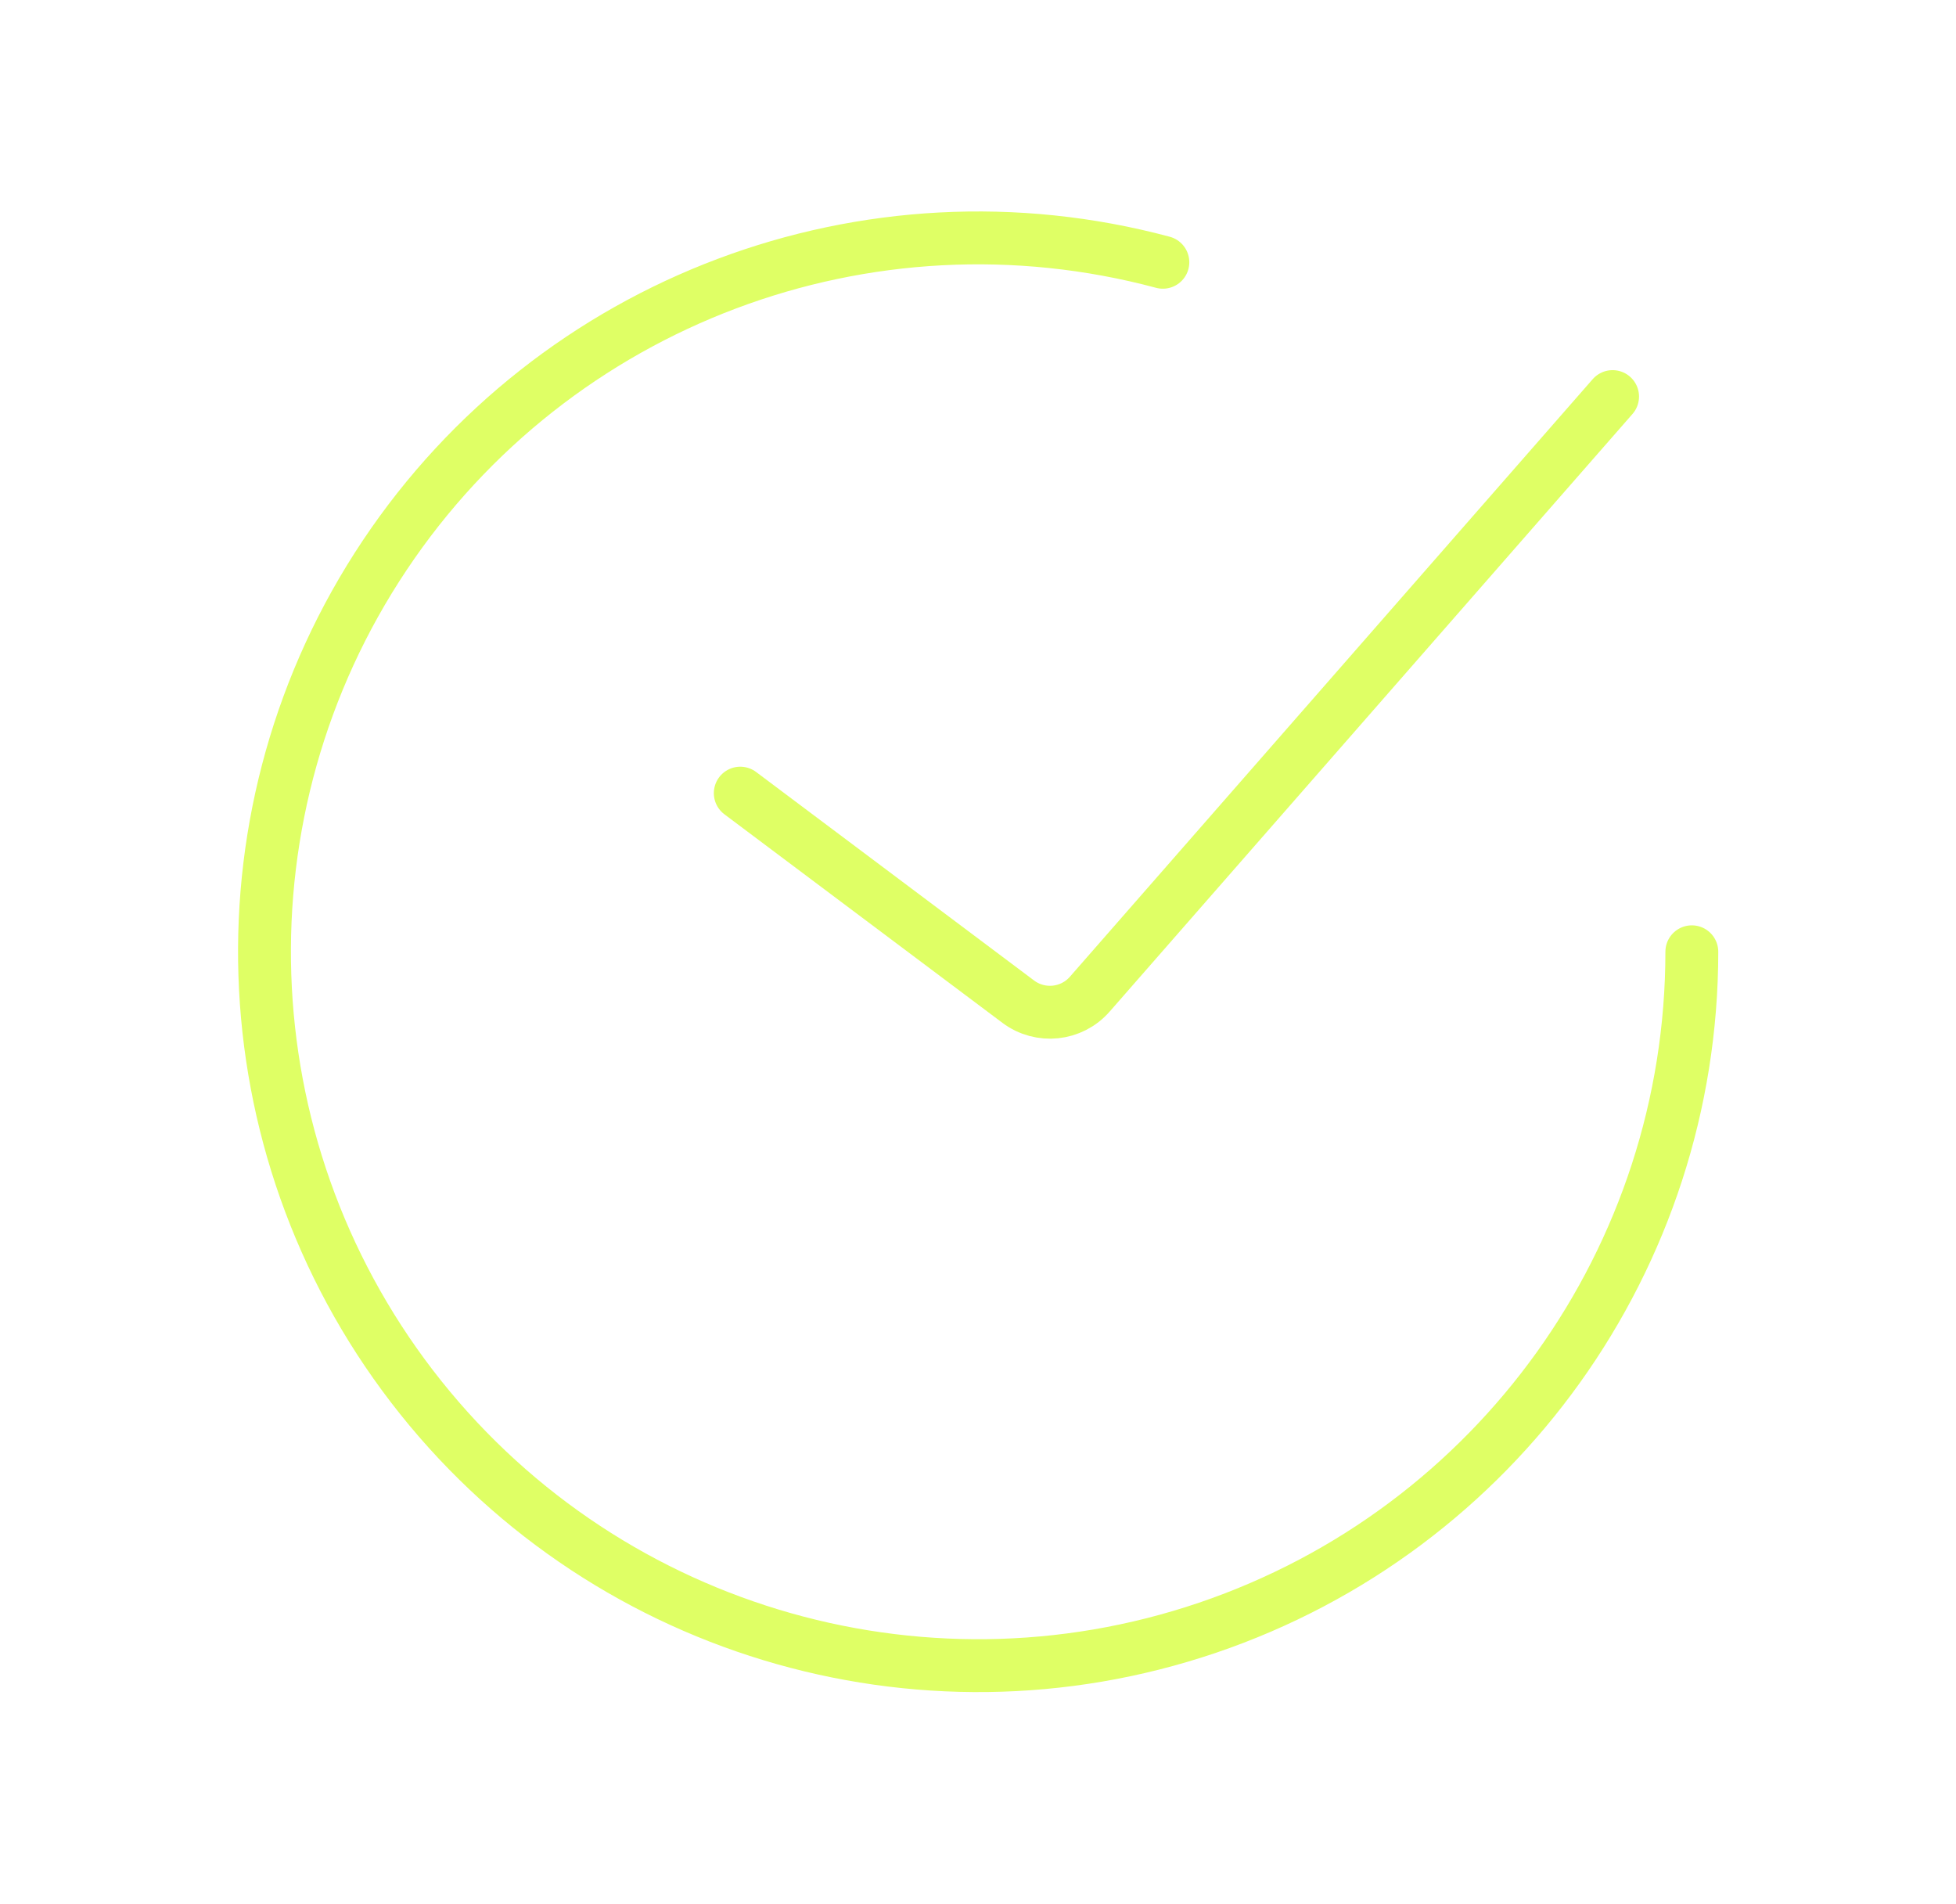
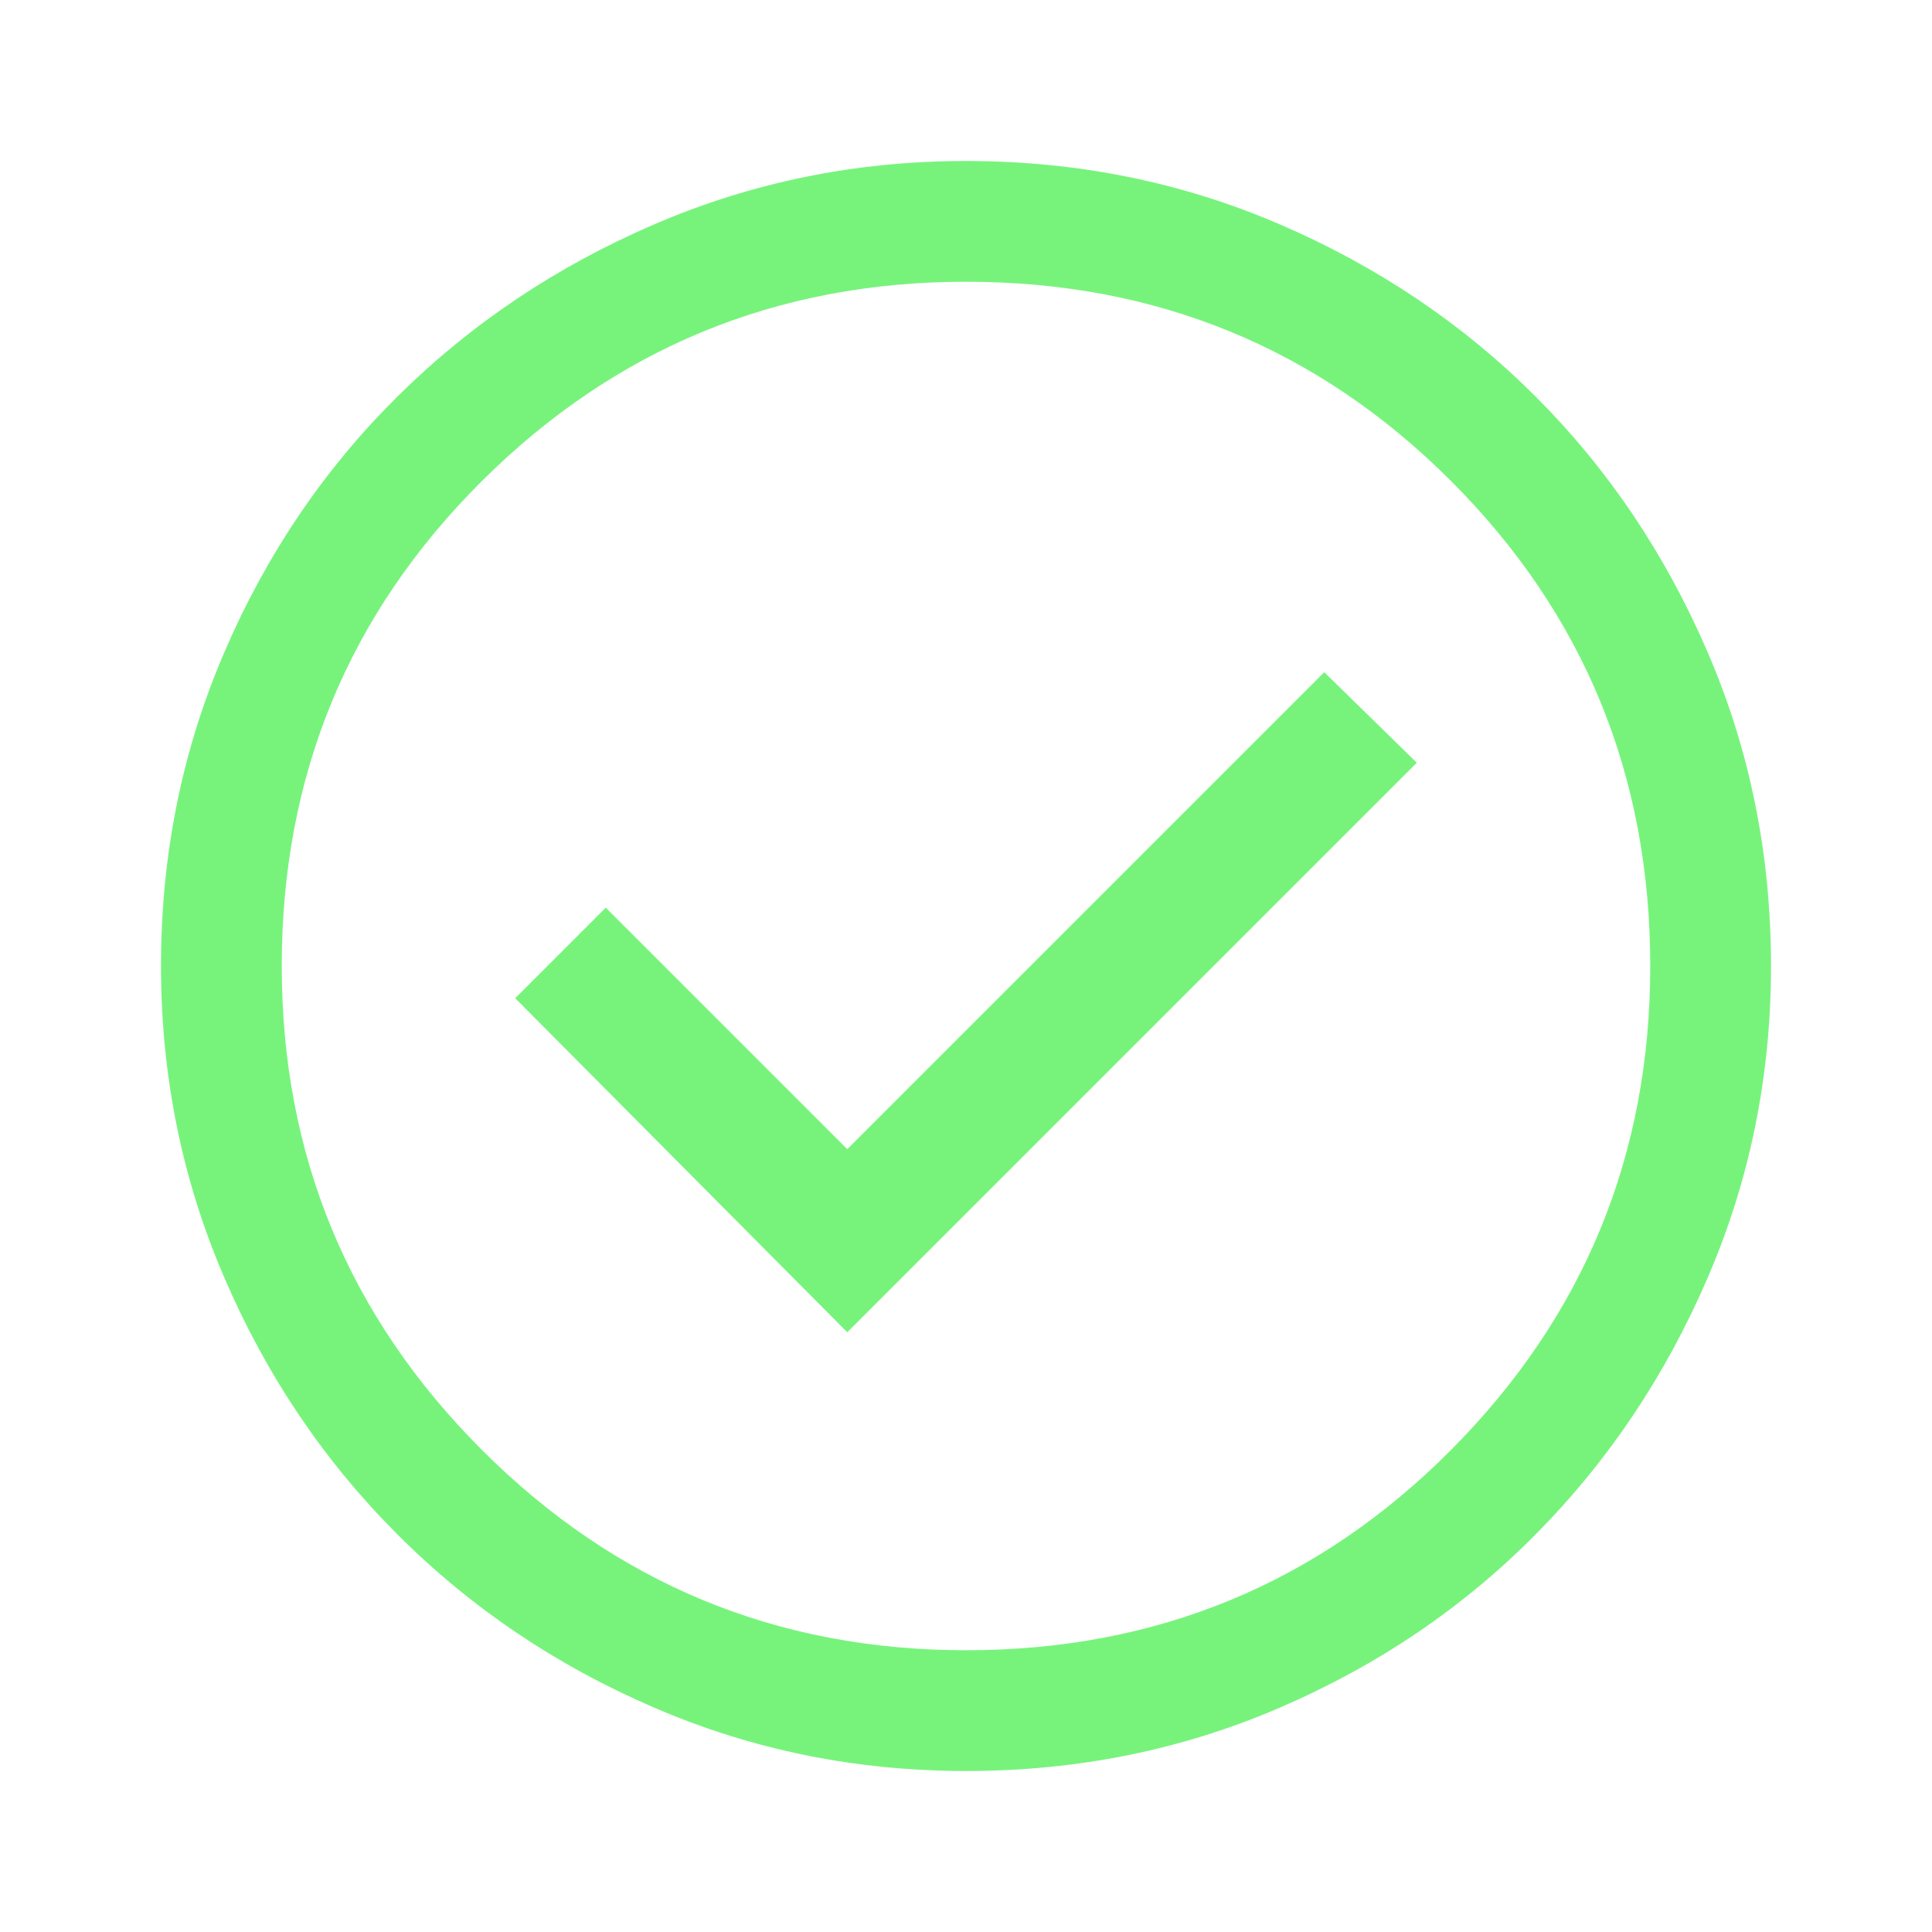
- <svg xmlns="http://www.w3.org/2000/svg" width="37" height="36" fill="none">
-   <path d="m14.003 15 5.259 3.944a1 1 0 0 0 1.352-.142L30.504 7.5" stroke="#DFFF65" stroke-linecap="round" />
-   <path d="M32.003 18A13.5 13.5 0 1 1 21.997 4.96" stroke="#DFFF65" stroke-linecap="round" />
+ <svg xmlns="http://www.w3.org/2000/svg" width="24" height="24" viewBox="0 0 24 24" fill="none">
+   <path d="M10.525 16.55L17.6 9.475L16.45 8.35L10.525 14.275L7.525 11.275L6.4 12.4L10.525 16.55ZM12 22C10.633 22 9.342 21.738 8.125 21.212C6.908 20.688 5.846 19.971 4.938 19.062C4.029 18.154 3.312 17.092 2.788 15.875C2.263 14.658 2 13.367 2 12C2 10.617 2.263 9.317 2.788 8.1C3.312 6.883 4.029 5.825 4.938 4.925C5.846 4.025 6.908 3.312 8.125 2.788C9.342 2.263 10.633 2 12 2C13.383 2 14.683 2.263 15.9 2.788C17.117 3.312 18.175 4.025 19.075 4.925C19.975 5.825 20.688 6.883 21.212 8.1C21.738 9.317 22 10.617 22 12C22 13.367 21.738 14.658 21.212 15.875C20.688 17.092 19.975 18.154 19.075 19.062C18.175 19.971 17.117 20.688 15.9 21.212C14.683 21.738 13.383 22 12 22ZM12 20.5C14.367 20.5 16.375 19.671 18.025 18.012C19.675 16.354 20.5 14.35 20.5 12C20.5 9.633 19.675 7.625 18.025 5.975C16.375 4.325 14.367 3.5 12 3.5C9.65 3.5 7.646 4.325 5.987 5.975C4.329 7.625 3.5 9.633 3.5 12C3.5 14.35 4.329 16.354 5.987 18.012C7.646 19.671 9.65 20.5 12 20.5Z" fill="#77F37C" />
</svg>
